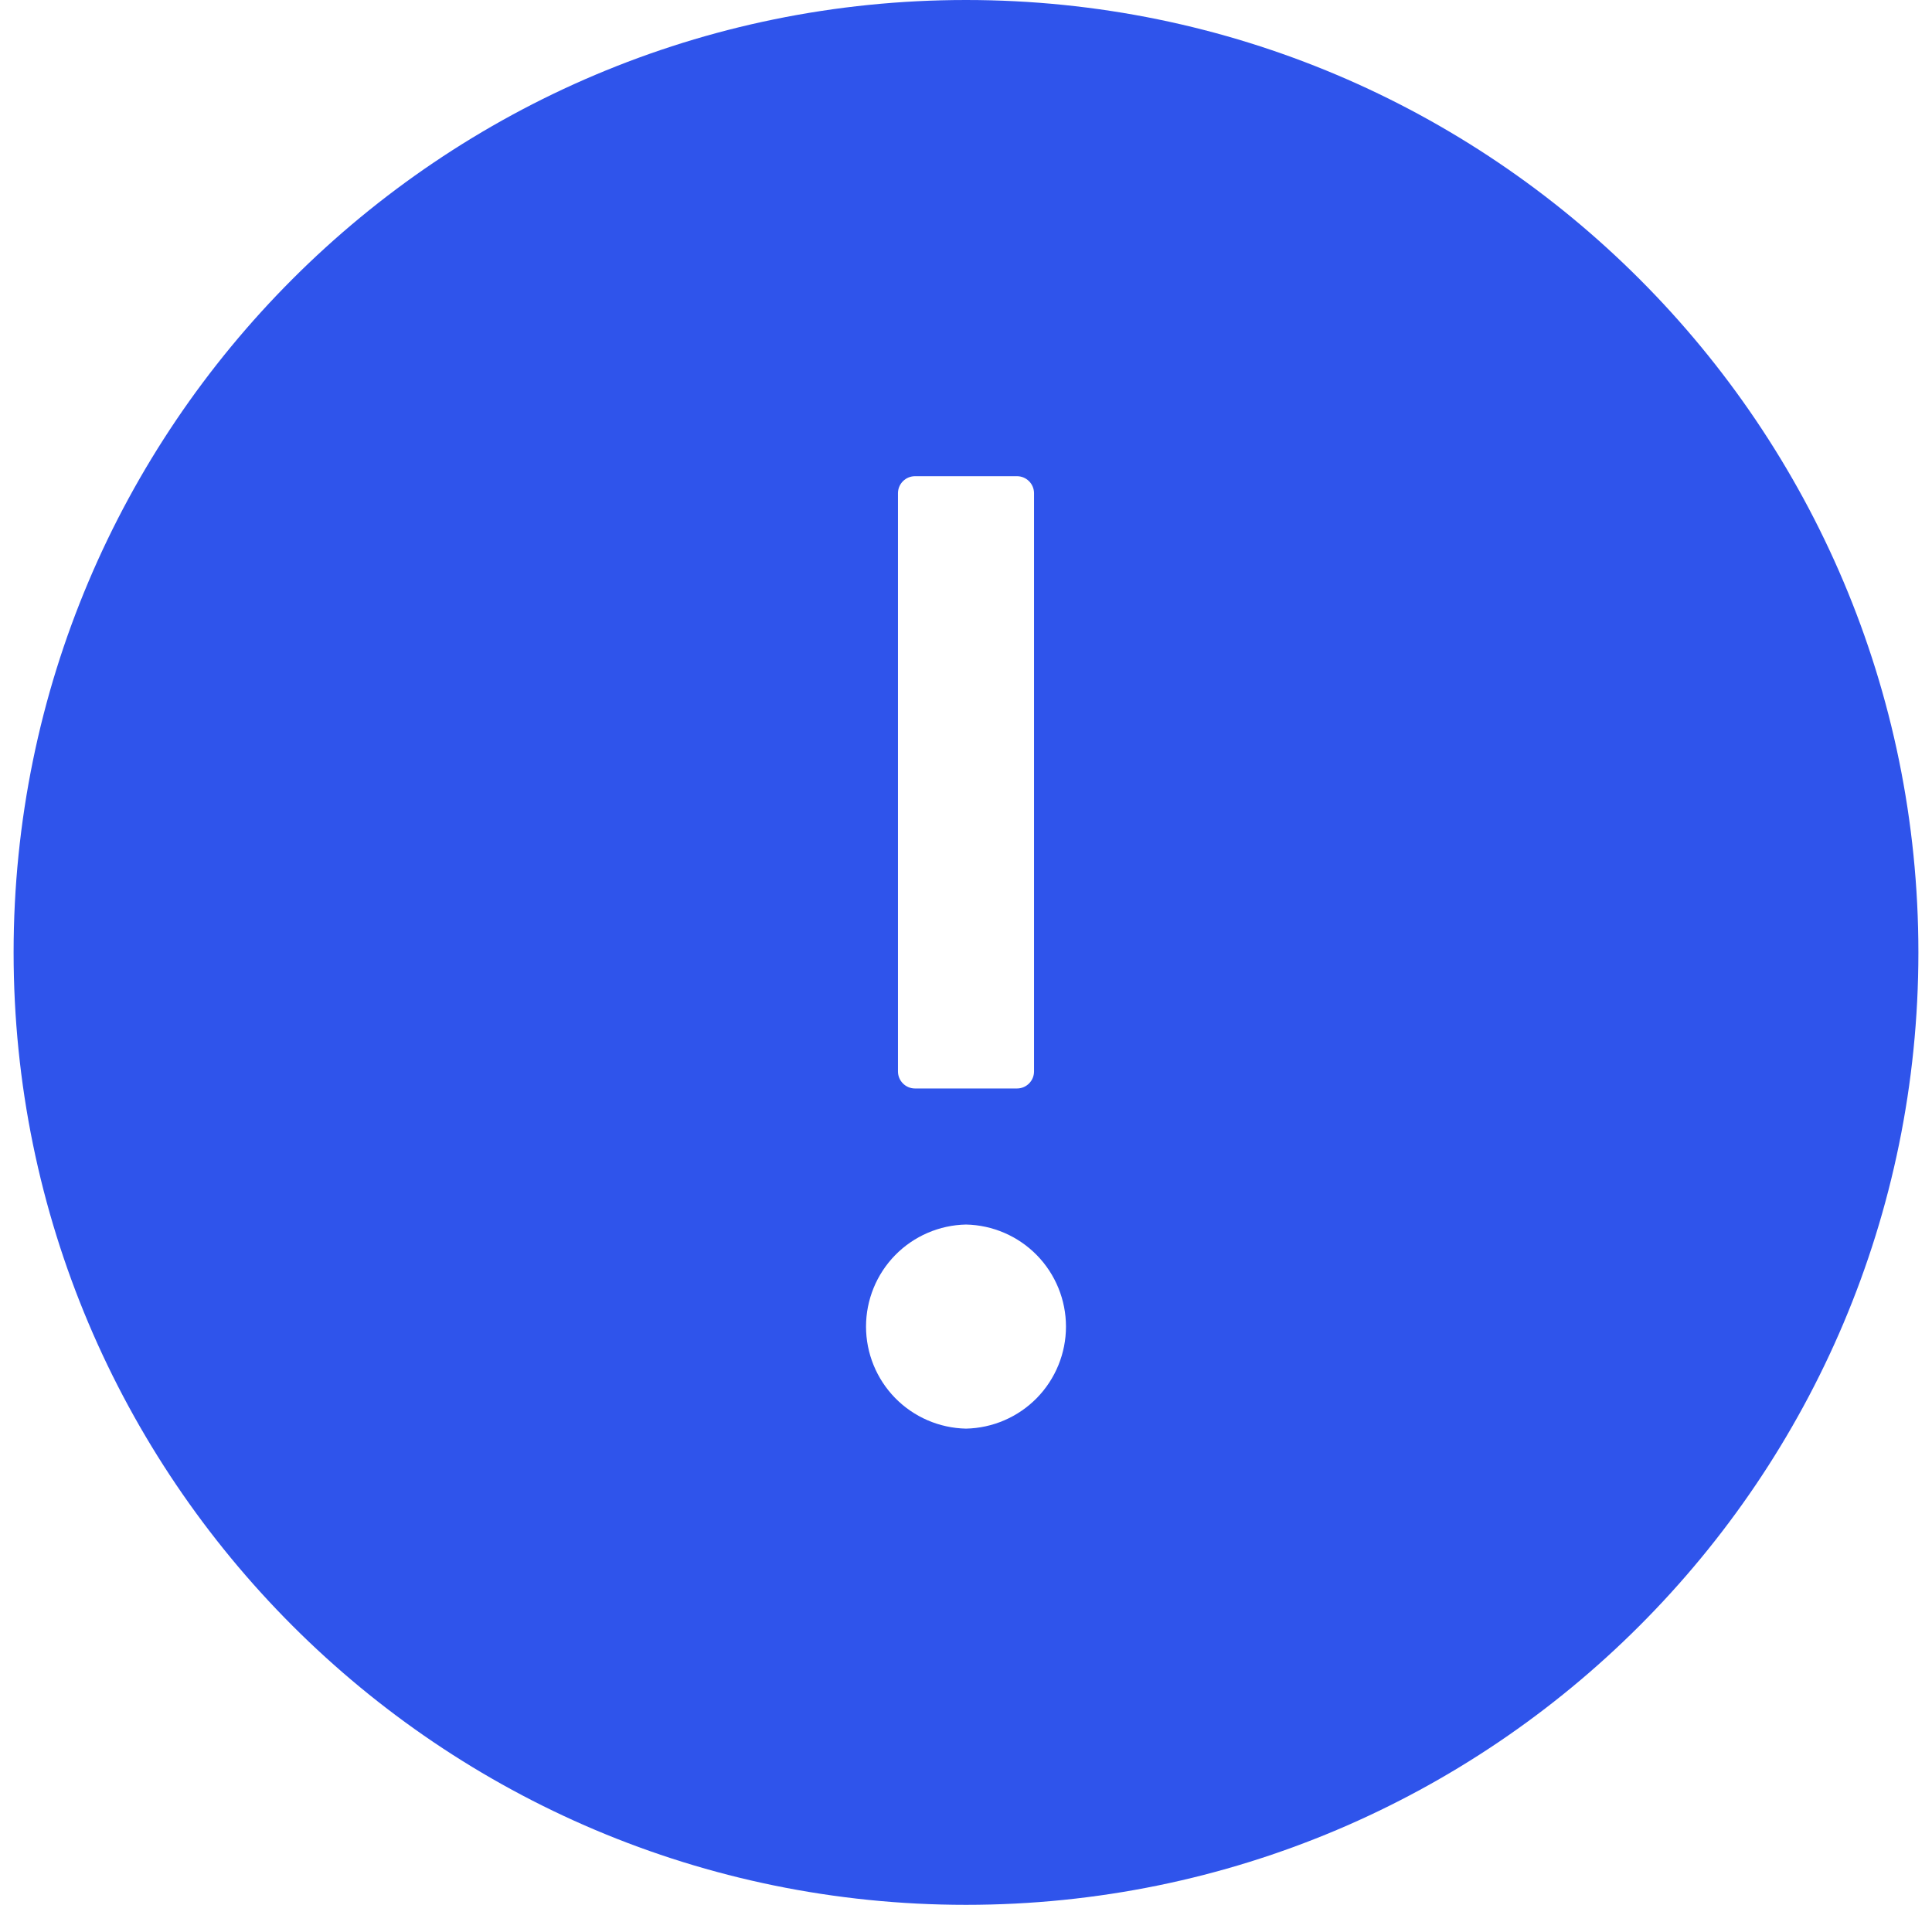
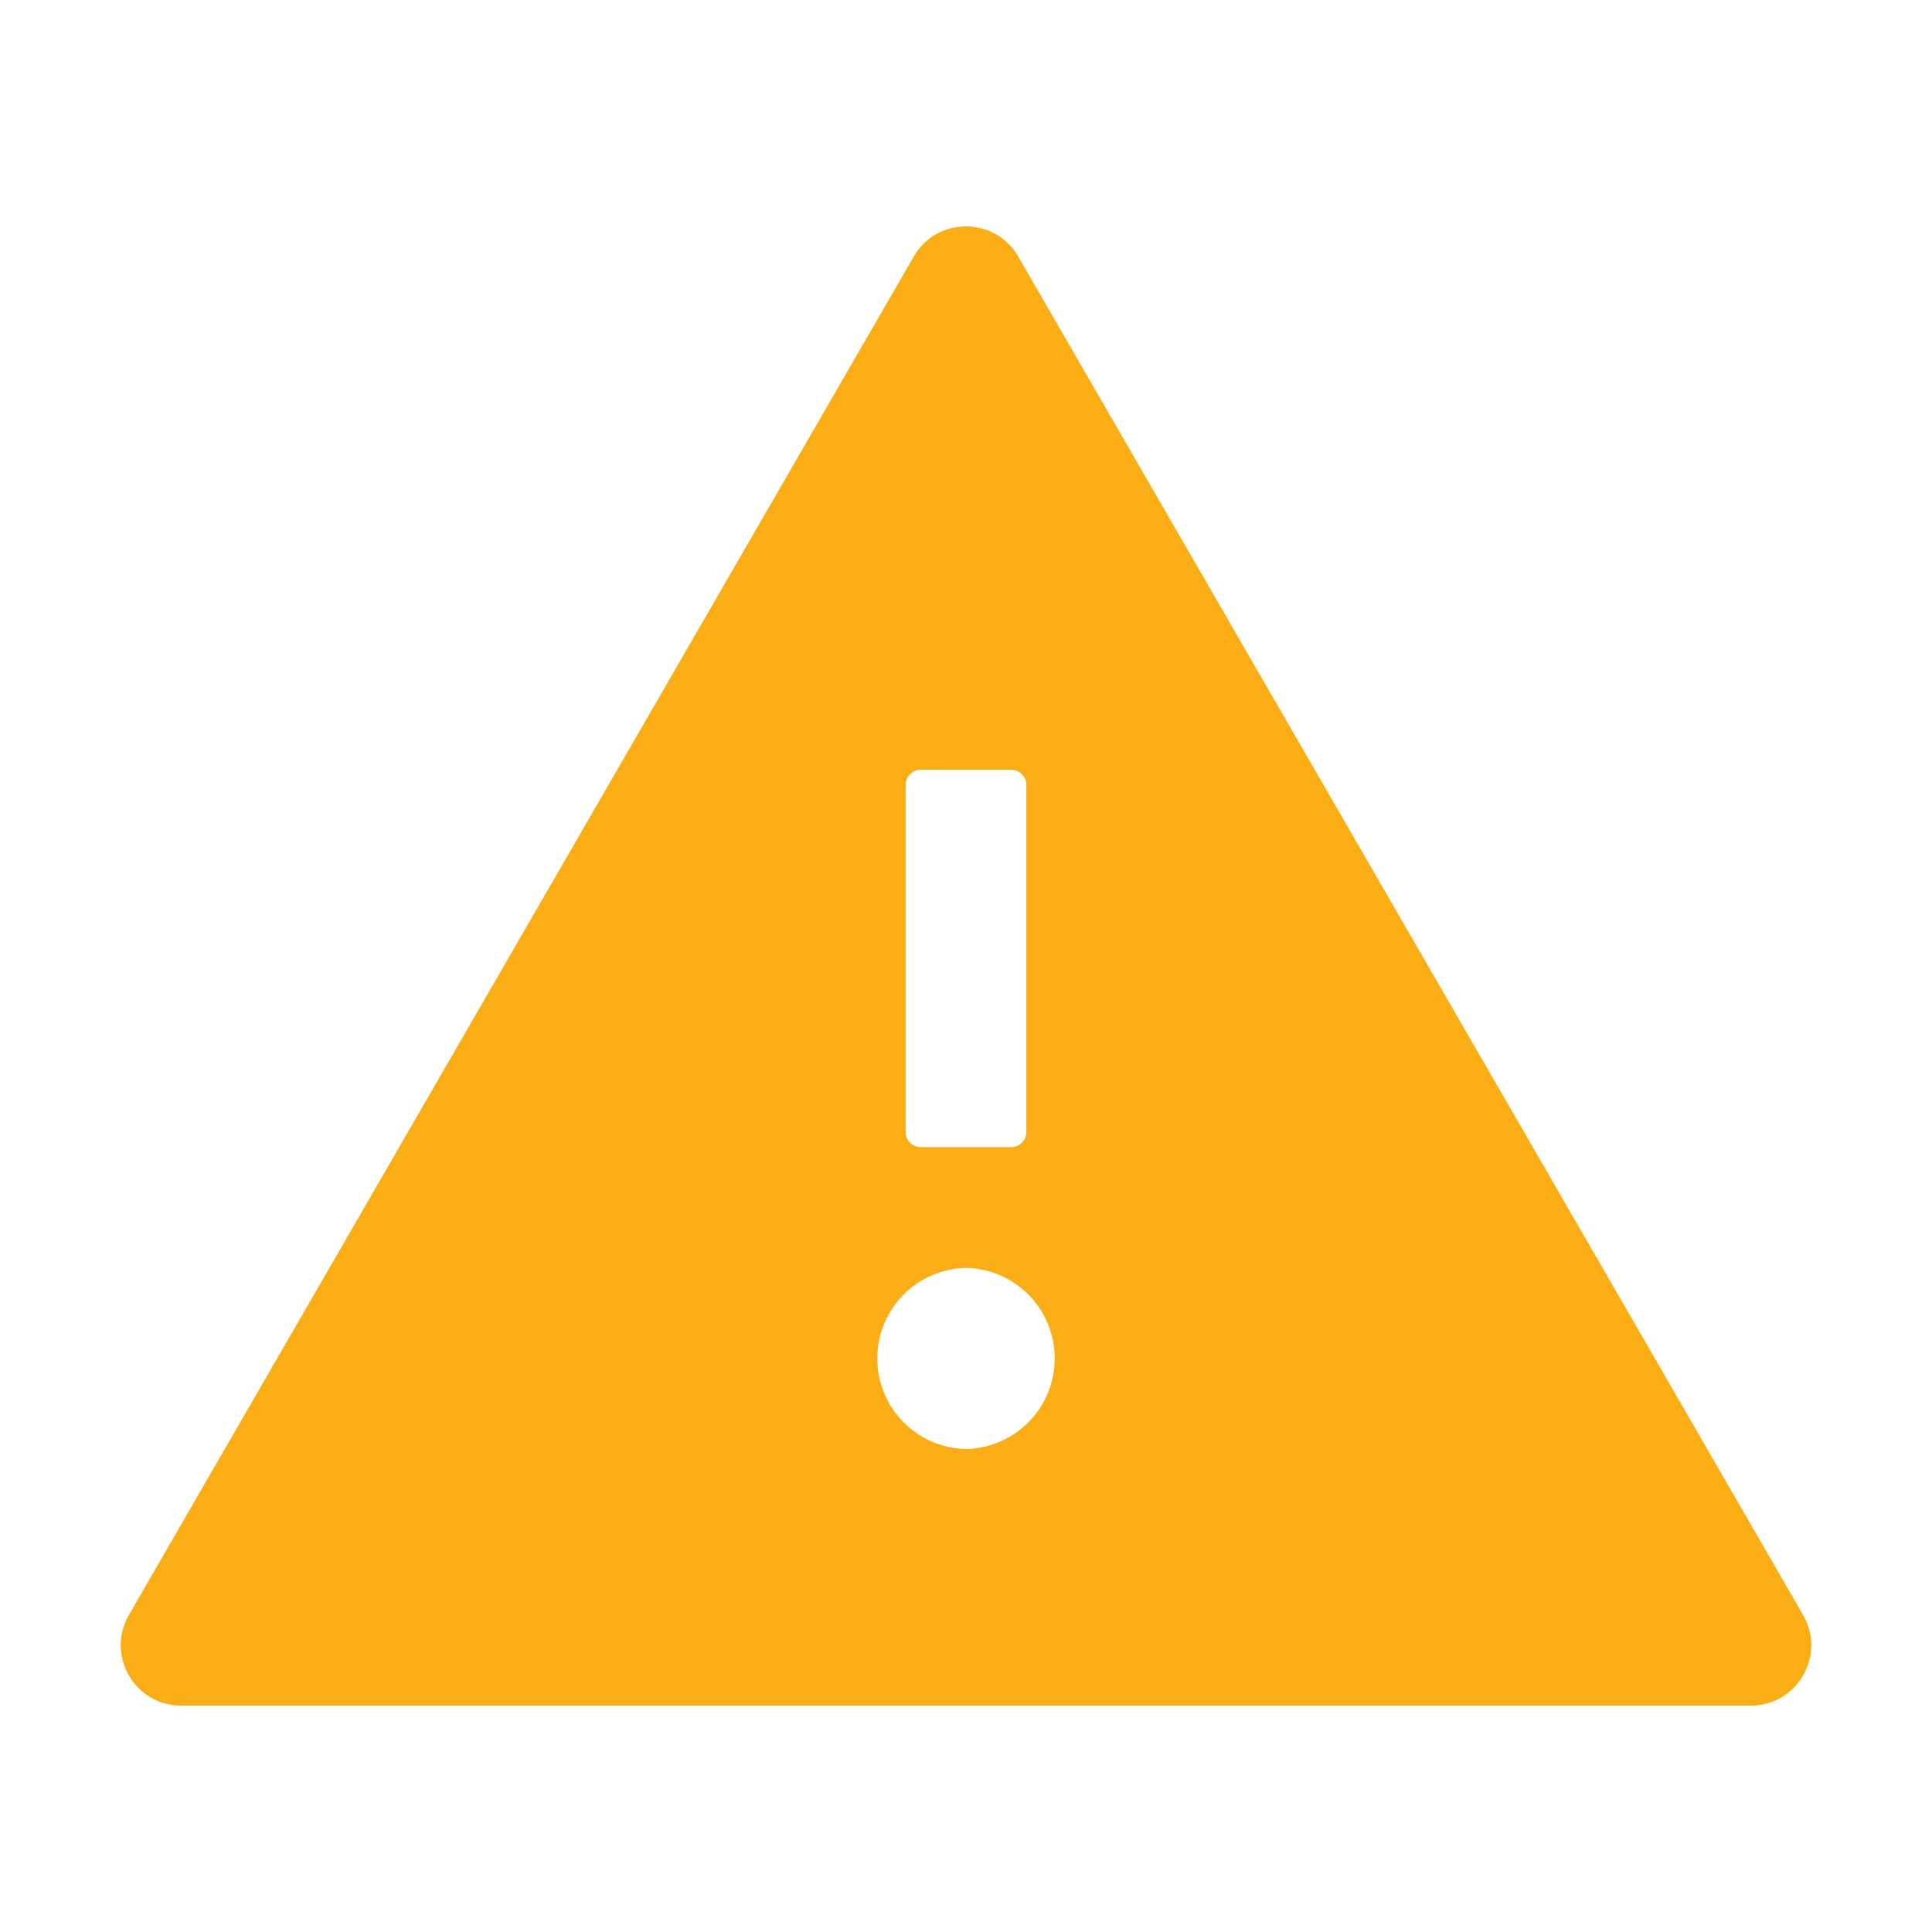
- <svg xmlns="http://www.w3.org/2000/svg" width="71" height="70" viewBox="0 0 71 70" fill="none">
-   <path d="M35.5 0C16.172 0 0.5 15.672 0.5 35C0.5 54.328 16.172 70 35.5 70C54.828 70 70.5 54.328 70.5 35C70.5 15.672 54.828 0 35.5 0ZM33 18.125C33 17.781 33.281 17.5 33.625 17.5H37.375C37.719 17.5 38 17.781 38 18.125V39.375C38 39.719 37.719 40 37.375 40H33.625C33.281 40 33 39.719 33 39.375V18.125ZM35.5 52.5C34.519 52.48 33.584 52.076 32.897 51.375C32.211 50.674 31.826 49.731 31.826 48.75C31.826 47.769 32.211 46.826 32.897 46.125C33.584 45.424 34.519 45.02 35.5 45C36.481 45.02 37.416 45.424 38.103 46.125C38.789 46.826 39.174 47.769 39.174 48.75C39.174 49.731 38.789 50.674 38.103 51.375C37.416 52.076 36.481 52.48 35.5 52.5Z" fill="#2F54EB" />
+ <svg xmlns="http://www.w3.org/2000/svg" width="80" height="80" viewBox="0 0 80 80" fill="none">
+   <path d="M74.664 66.875L42.164 10.625C41.679 9.789 40.843 9.375 40 9.375C39.156 9.375 38.312 9.789 37.836 10.625L5.336 66.875C4.375 68.547 5.578 70.625 7.5 70.625H72.5C74.422 70.625 75.625 68.547 74.664 66.875ZM37.5 32.5C37.5 32.156 37.781 31.875 38.125 31.875H41.875C42.218 31.875 42.5 32.156 42.5 32.5V46.875C42.5 47.219 42.218 47.5 41.875 47.5H38.125C37.781 47.5 37.5 47.219 37.5 46.875V32.5ZM40 60C39.018 59.98 38.084 59.576 37.397 58.875C36.71 58.174 36.325 57.231 36.325 56.25C36.325 55.269 36.71 54.326 37.397 53.625C38.084 52.924 39.018 52.52 40 52.5C40.981 52.52 41.915 52.924 42.602 53.625C43.289 54.326 43.674 55.269 43.674 56.25C43.674 57.231 43.289 58.174 42.602 58.875C41.915 59.576 40.981 59.98 40 60Z" fill="#FAAD14" />
</svg>
